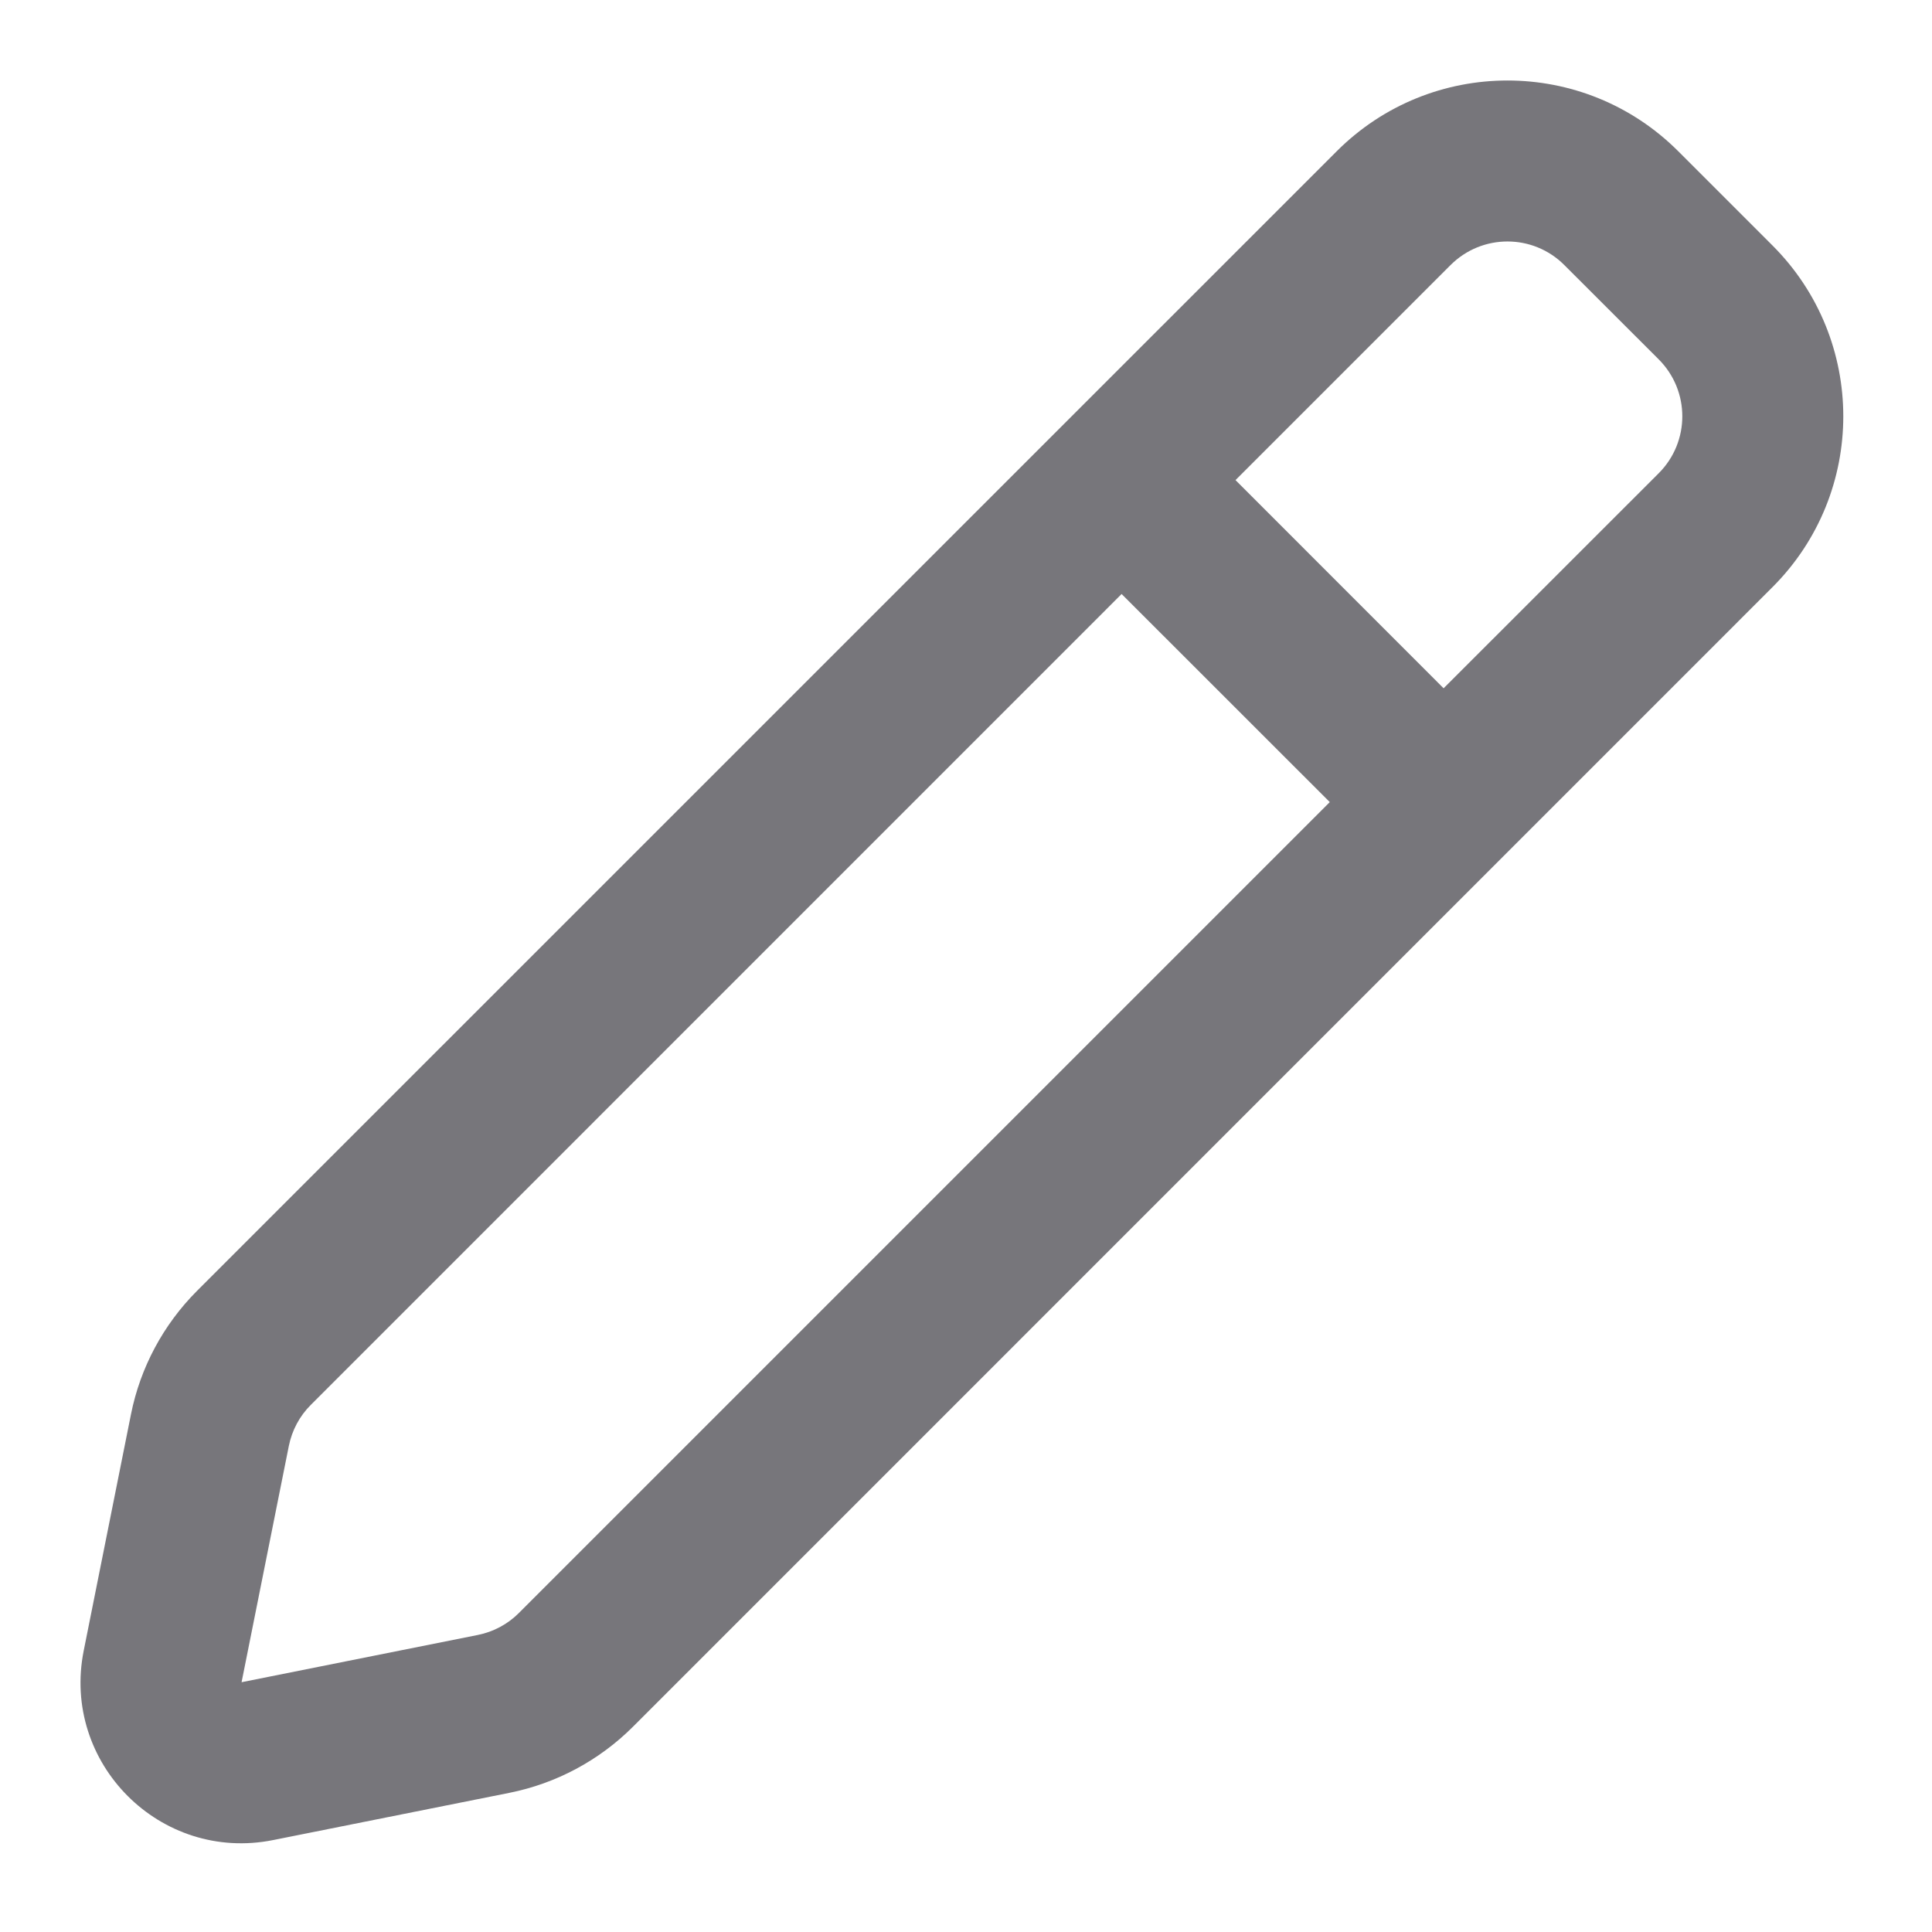
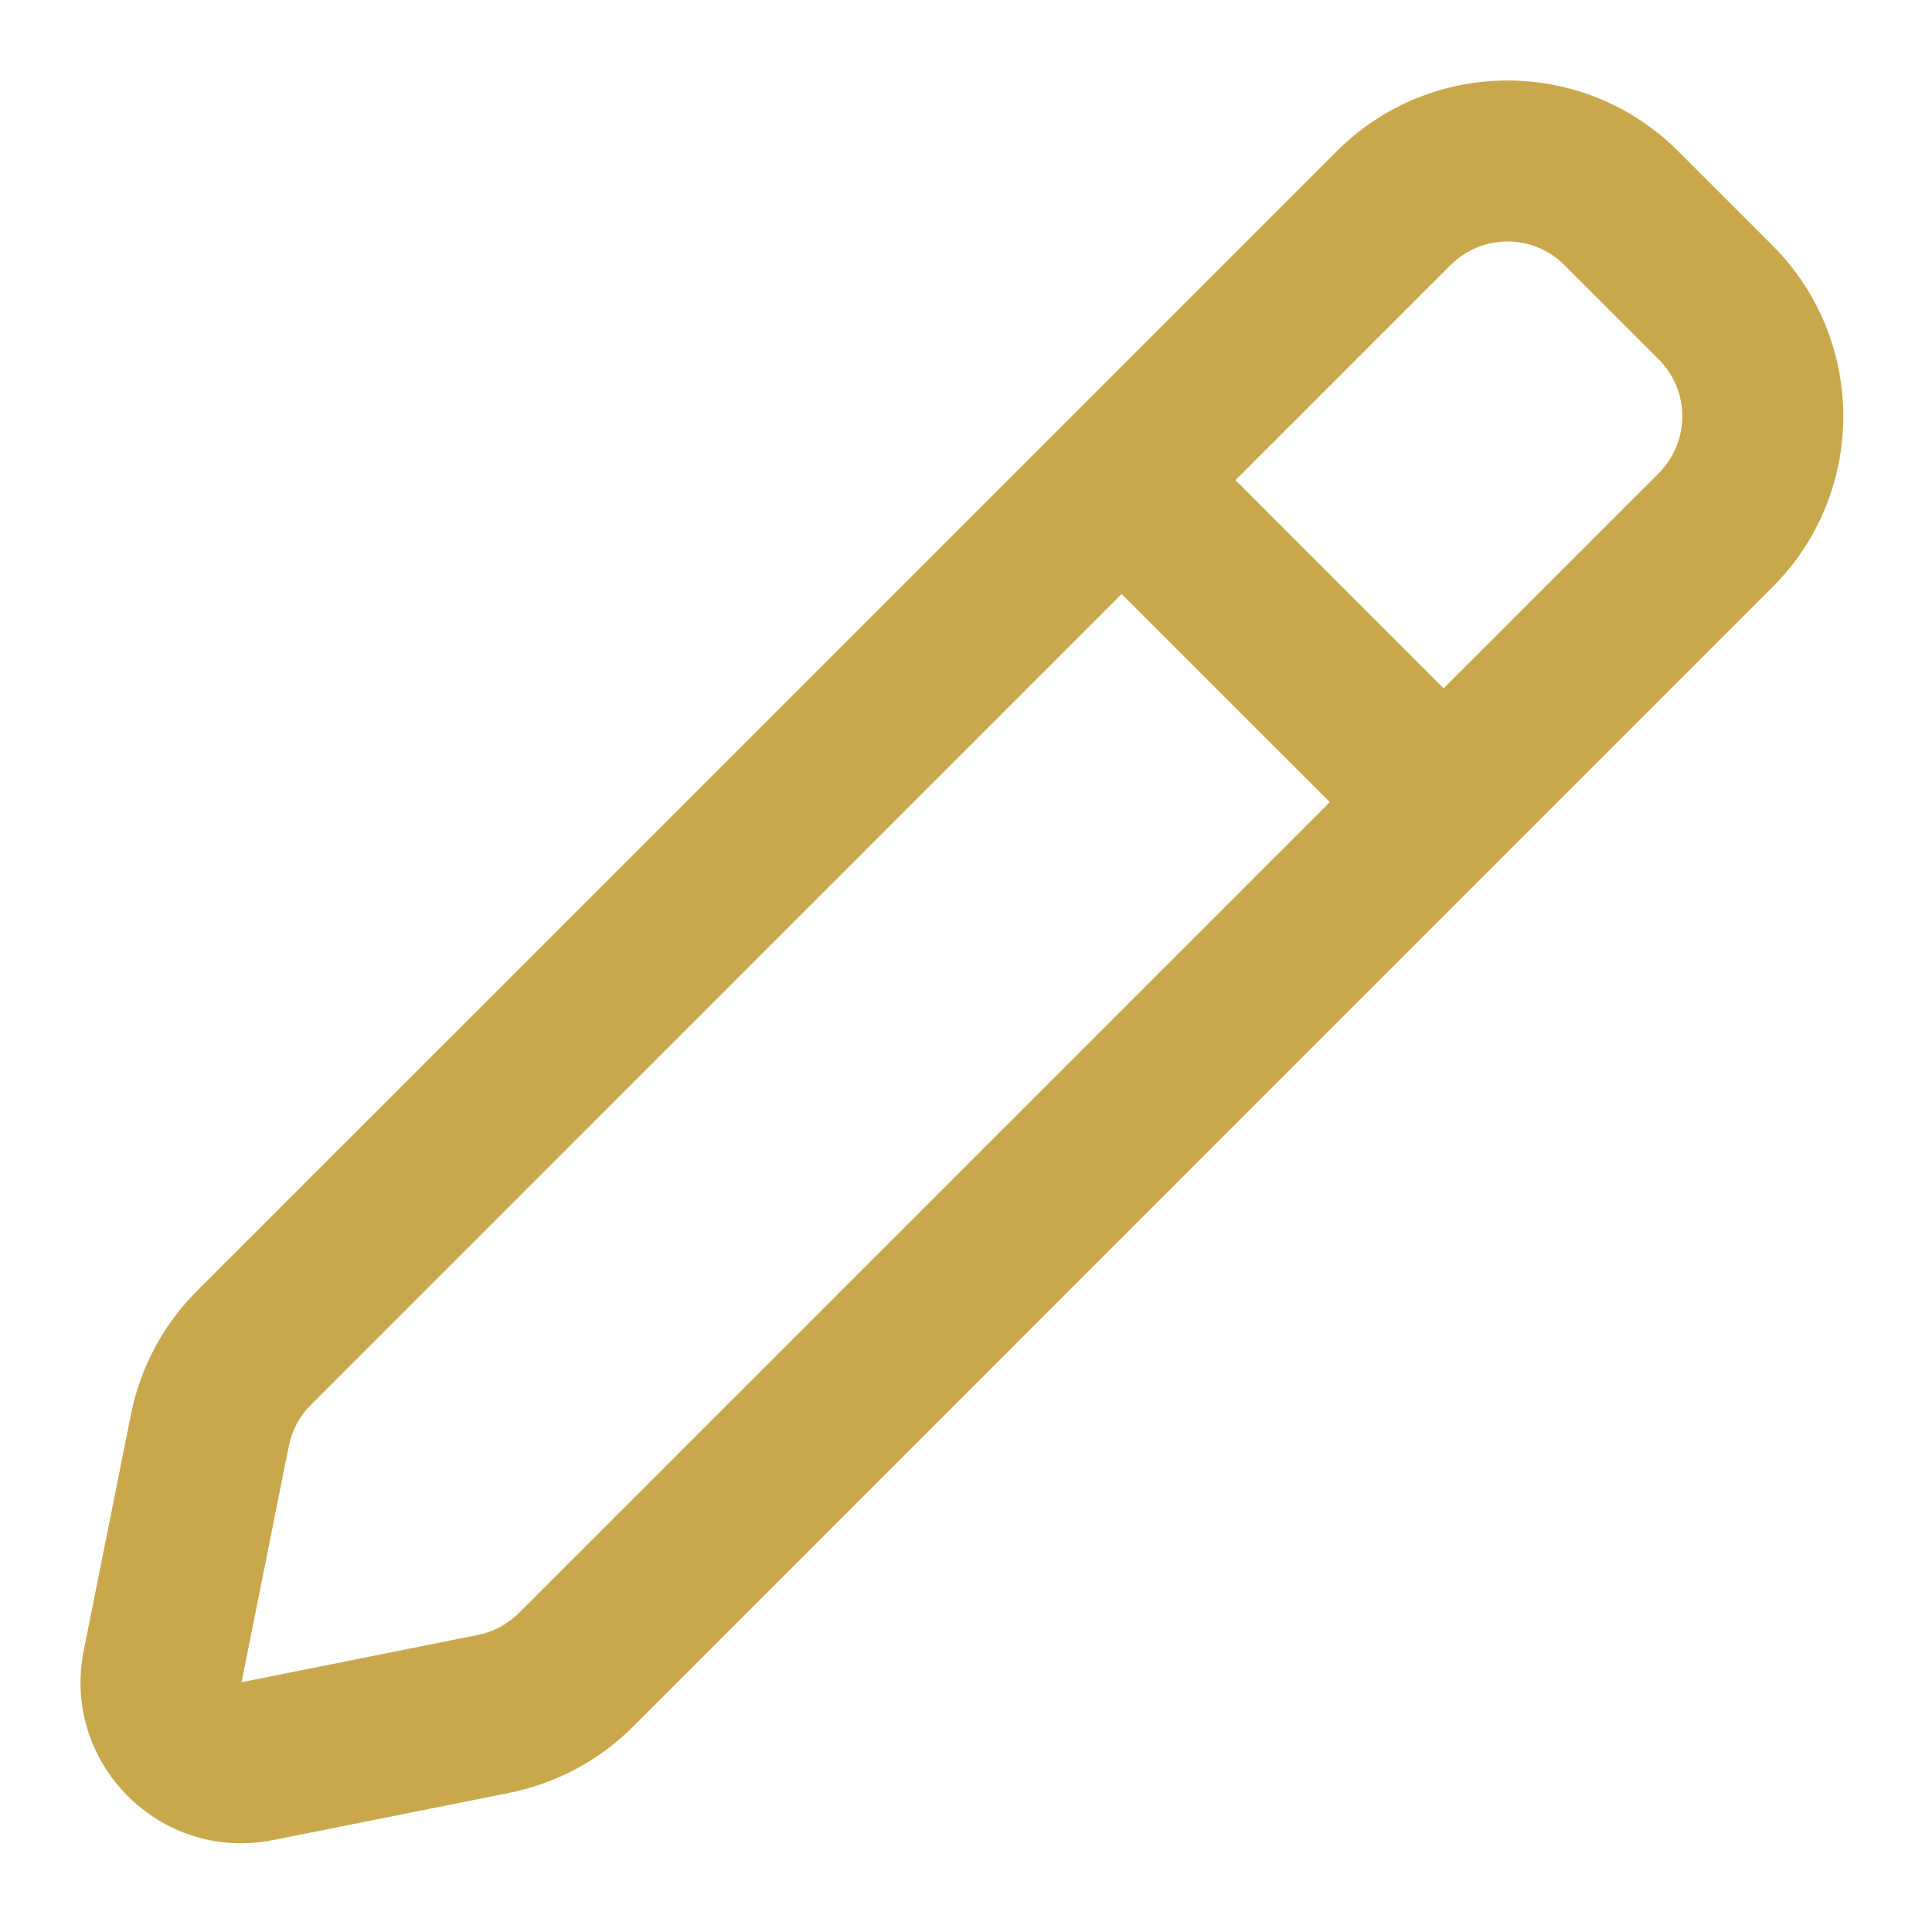
<svg xmlns="http://www.w3.org/2000/svg" width="800px" height="800px" viewBox="0 0 24 24" fill="none">
  <g id="SVGRepo_bgCarrier" stroke-width="0" />
  <g id="SVGRepo_tracerCarrier" stroke-linecap="round" stroke-linejoin="round" />
  <g id="SVGRepo_iconCarrier">
-     <path fill-rule="evenodd" clip-rule="evenodd" d="M20.848 1.879C19.676 0.707 17.777 0.707 16.605 1.879L2.447 16.036C2.029 16.455 1.743 16.988 1.627 17.569L1.04 20.505C0.76 21.904 1.994 23.138 3.393 22.858L6.329 22.271C6.909 22.155 7.443 21.869 7.862 21.451L22.019 7.293C23.191 6.121 23.191 4.222 22.019 3.05L20.848 1.879ZM18.019 3.293C18.41 2.902 19.043 2.902 19.433 3.293L20.605 4.464C20.996 4.855 20.996 5.488 20.605 5.879L17.933 8.55L15.348 5.964L18.019 3.293ZM13.933 7.379L3.862 17.451C3.722 17.59 3.627 17.768 3.588 17.962L3.001 20.897L5.936 20.31C6.13 20.271 6.308 20.176 6.447 20.036L16.519 9.964L13.933 7.379Z" fill="#77767b" />
+     <path fill-rule="evenodd" clip-rule="evenodd" d="M20.848 1.879C19.676 0.707 17.777 0.707 16.605 1.879L2.447 16.036C2.029 16.455 1.743 16.988 1.627 17.569L1.04 20.505C0.76 21.904 1.994 23.138 3.393 22.858L6.329 22.271C6.909 22.155 7.443 21.869 7.862 21.451L22.019 7.293C23.191 6.121 23.191 4.222 22.019 3.05L20.848 1.879ZM18.019 3.293C18.41 2.902 19.043 2.902 19.433 3.293L20.605 4.464C20.996 4.855 20.996 5.488 20.605 5.879L17.933 8.55L15.348 5.964L18.019 3.293ZM13.933 7.379L3.862 17.451C3.722 17.59 3.627 17.768 3.588 17.962L3.001 20.897L5.936 20.31C6.13 20.271 6.308 20.176 6.447 20.036L16.519 9.964L13.933 7.379Z" fill="#c9a84c" />
  </g>
</svg>
